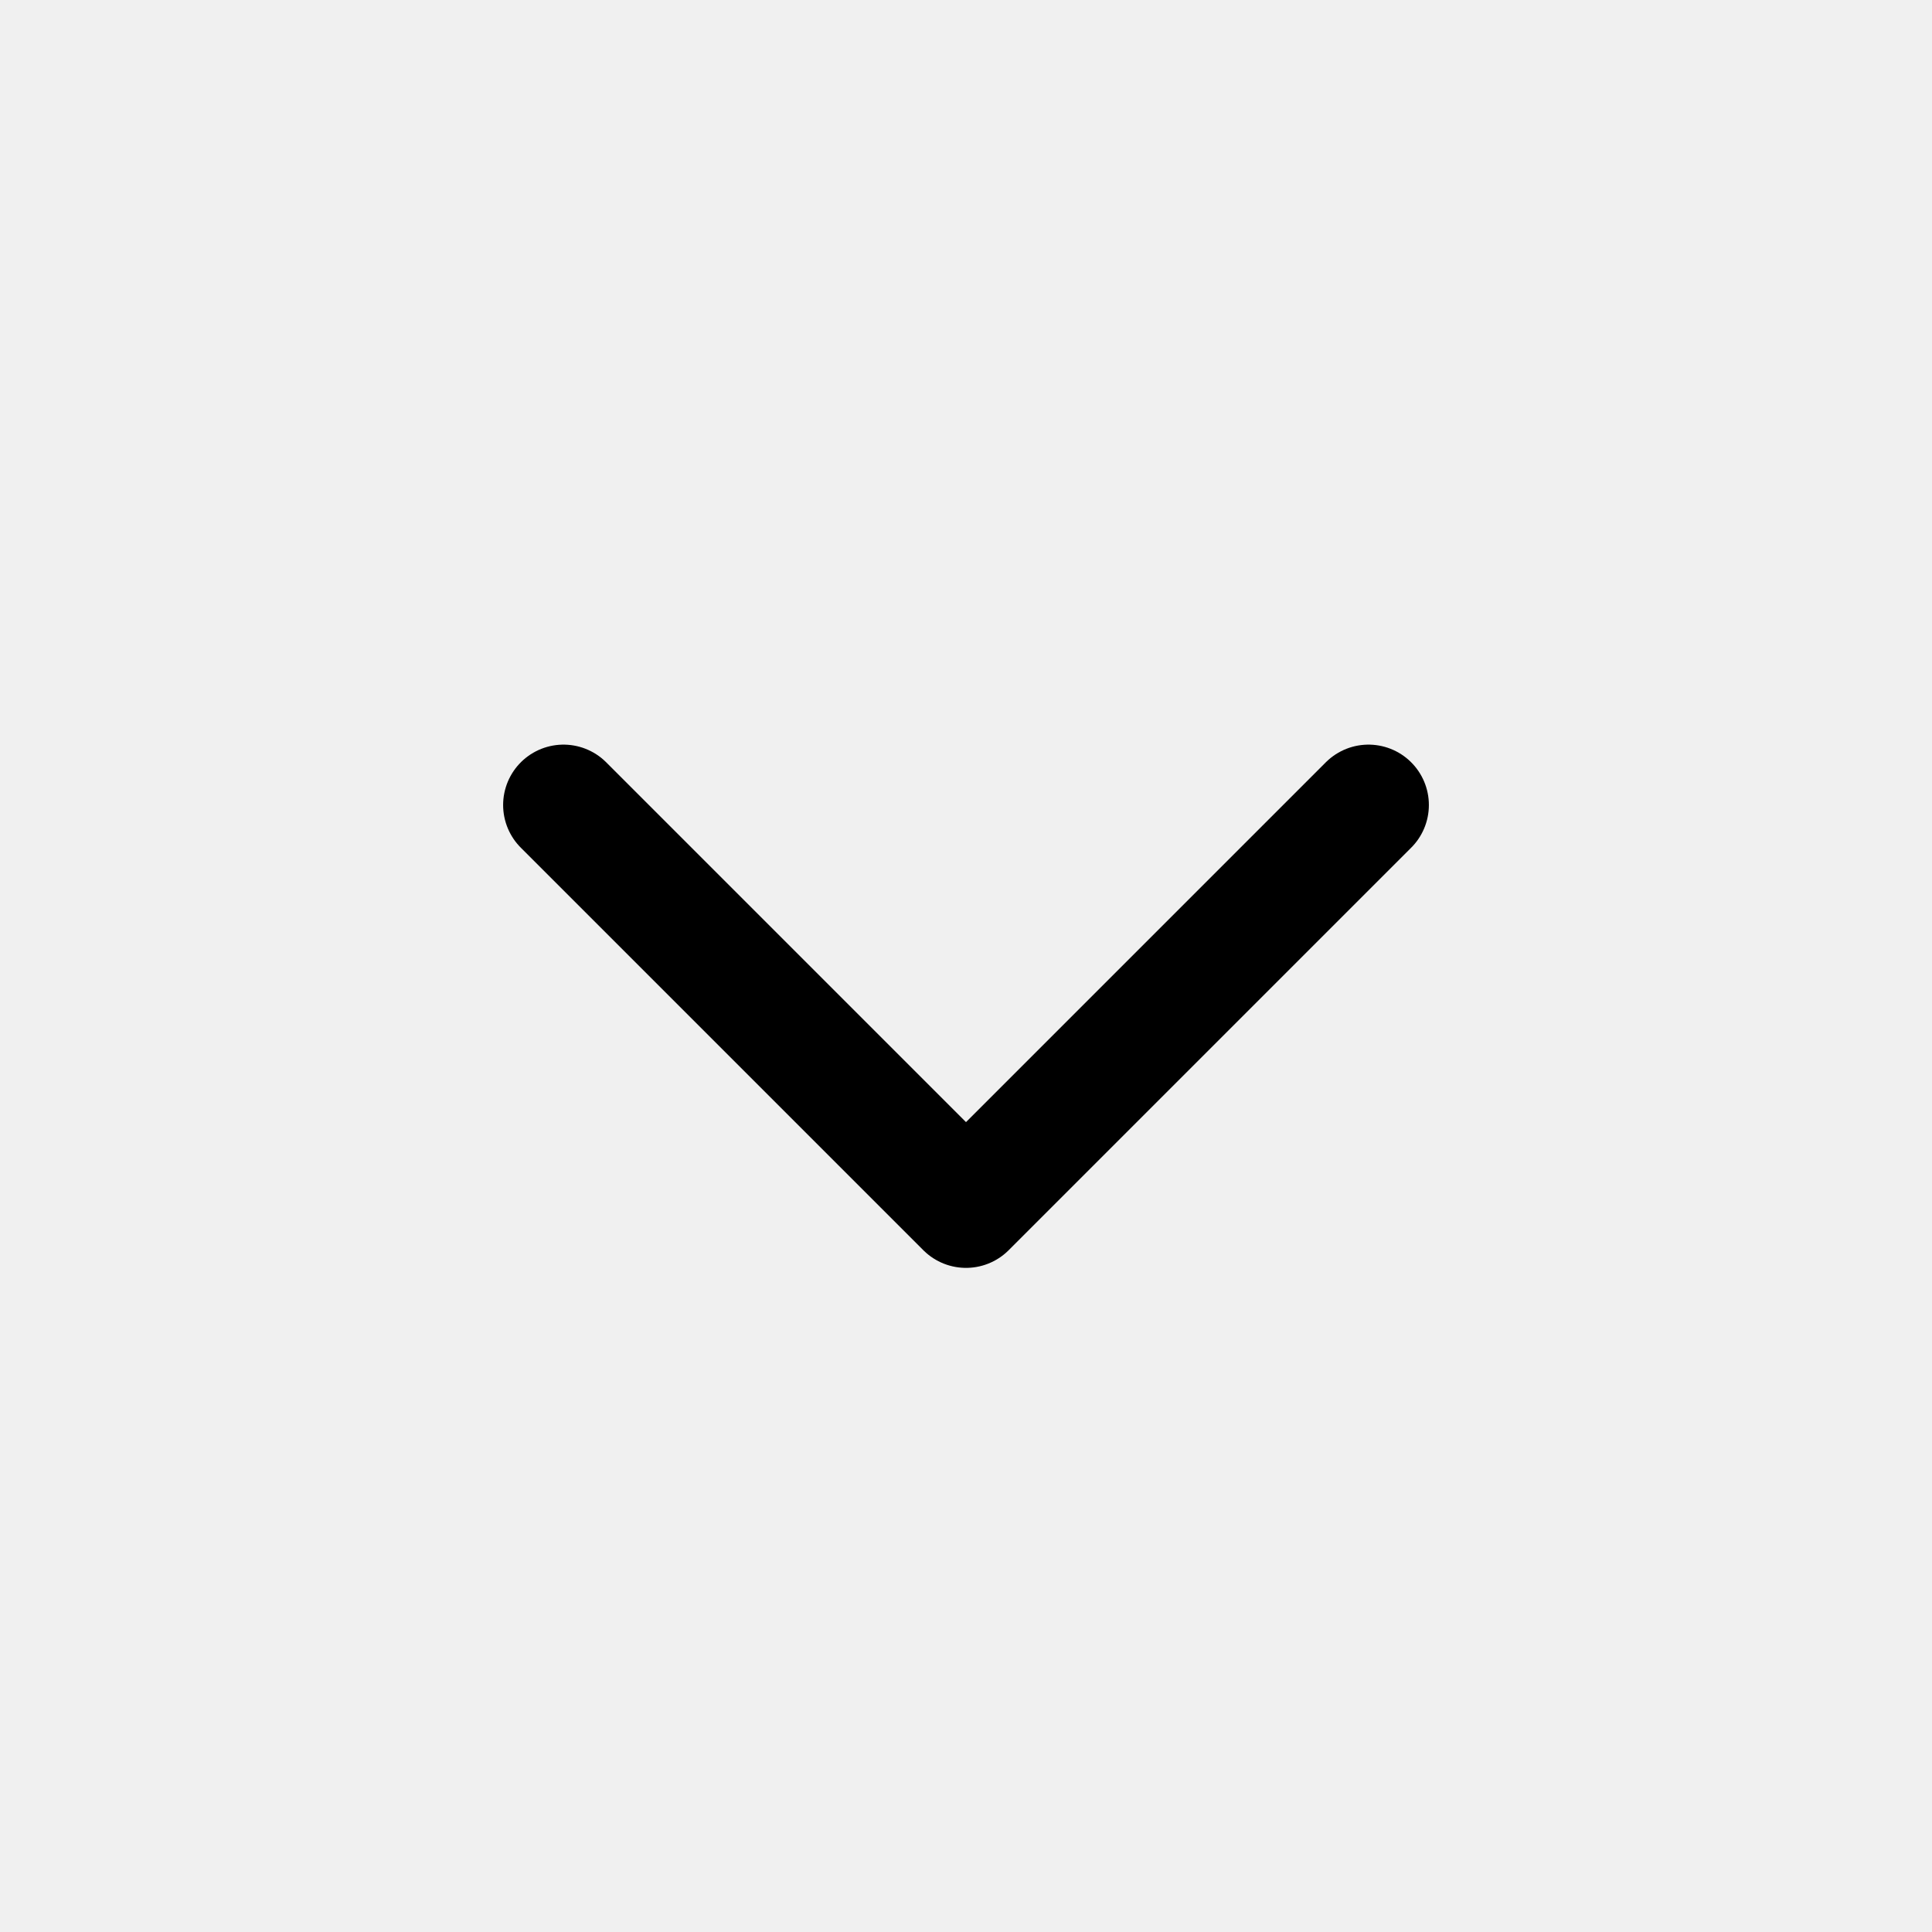
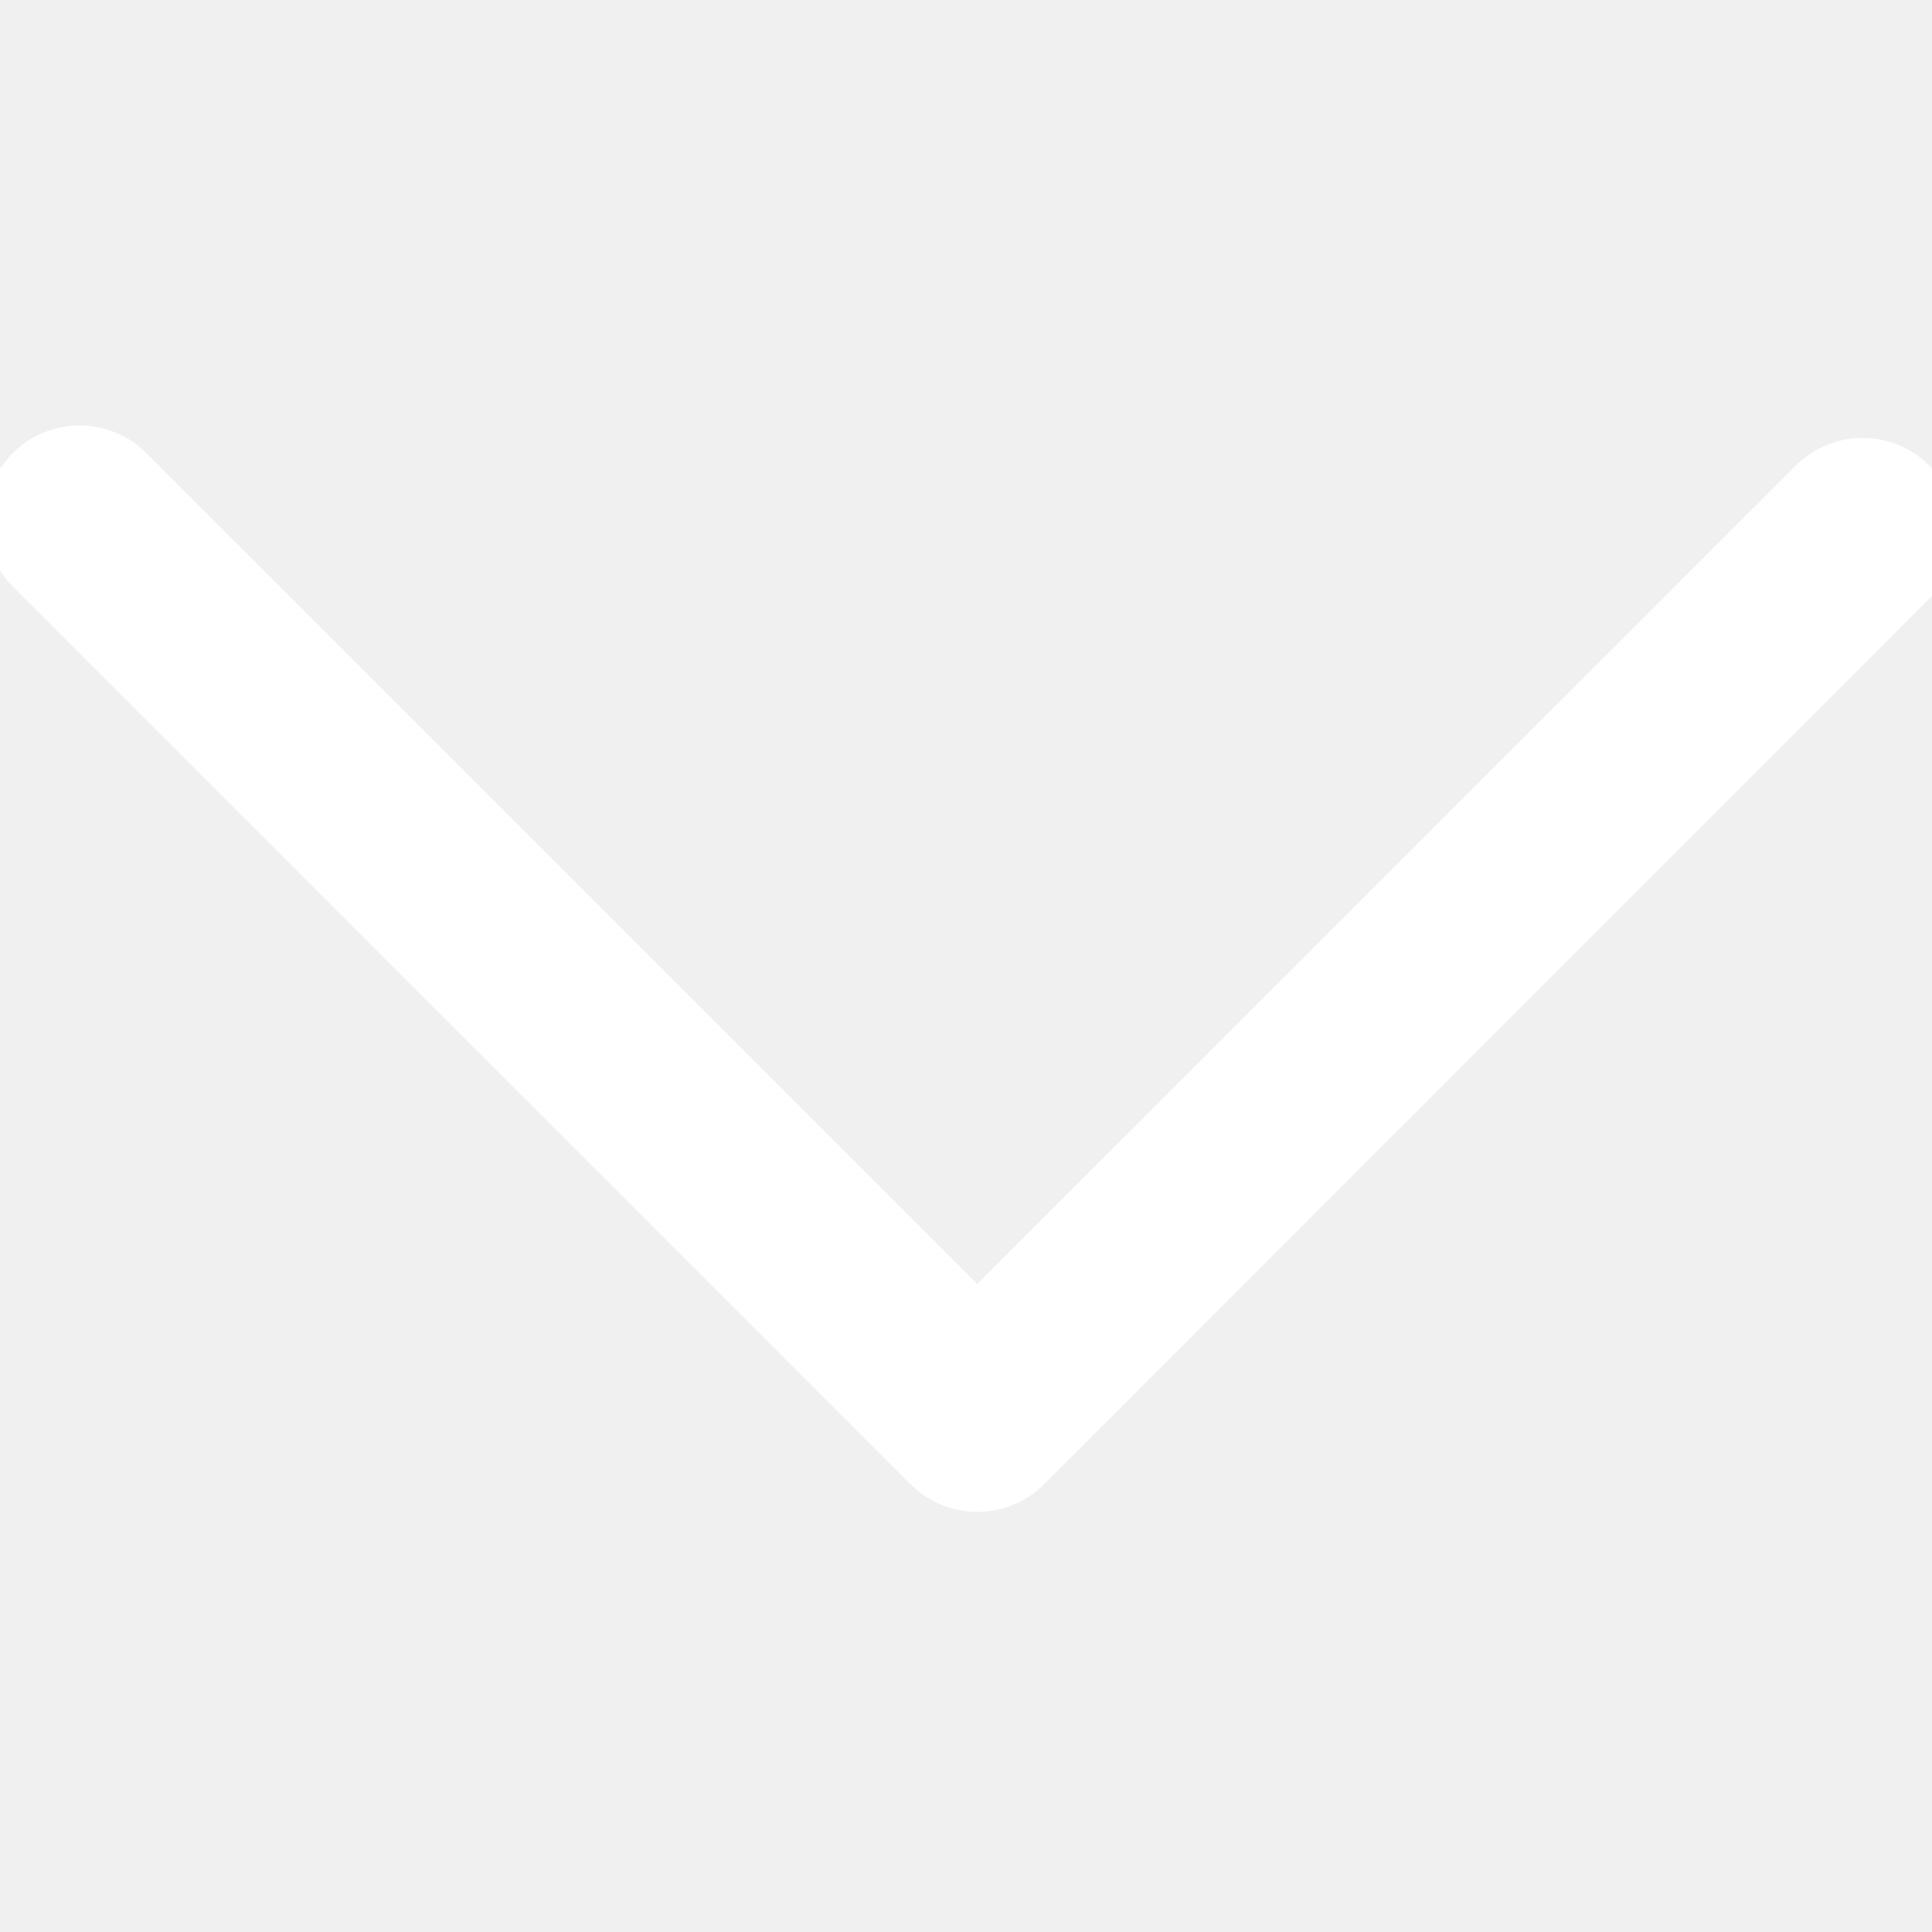
- <svg xmlns="http://www.w3.org/2000/svg" width="800px" height="800px" viewBox="0 0 24 24" fill="none">
-   <path d="M7 10L12 15L17 10" stroke="#000000" stroke-width="1.5" stroke-linecap="round" stroke-linejoin="round" />
+ <svg xmlns="http://www.w3.org/2000/svg" fill="#ffffff" width="800px" height="800px" viewBox="0 0 32 32" version="1.1" stroke="#ffffff">
+   <g id="SVGRepo_bgCarrier" stroke-width="0" />
+   <g id="SVGRepo_tracerCarrier" stroke-linecap="round" stroke-linejoin="round" />
+   <g id="SVGRepo_iconCarrier">
+     <path d="M0.256 8.606c0-0.269 0.106-0.544 0.313-0.75 0.412-0.412 1.087-0.412 1.5 0l14.119 14.119 13.913-13.912c0.413-0.412 1.087-0.412 1.5 0s0.413 1.088 0 1.5l-14.663 14.669c-0.413 0.413-1.088 0.413-1.5 0l-14.869-14.869c-0.213-0.213-0.313-0.481-0.313-0.756z" />
+   </g>
</svg>
